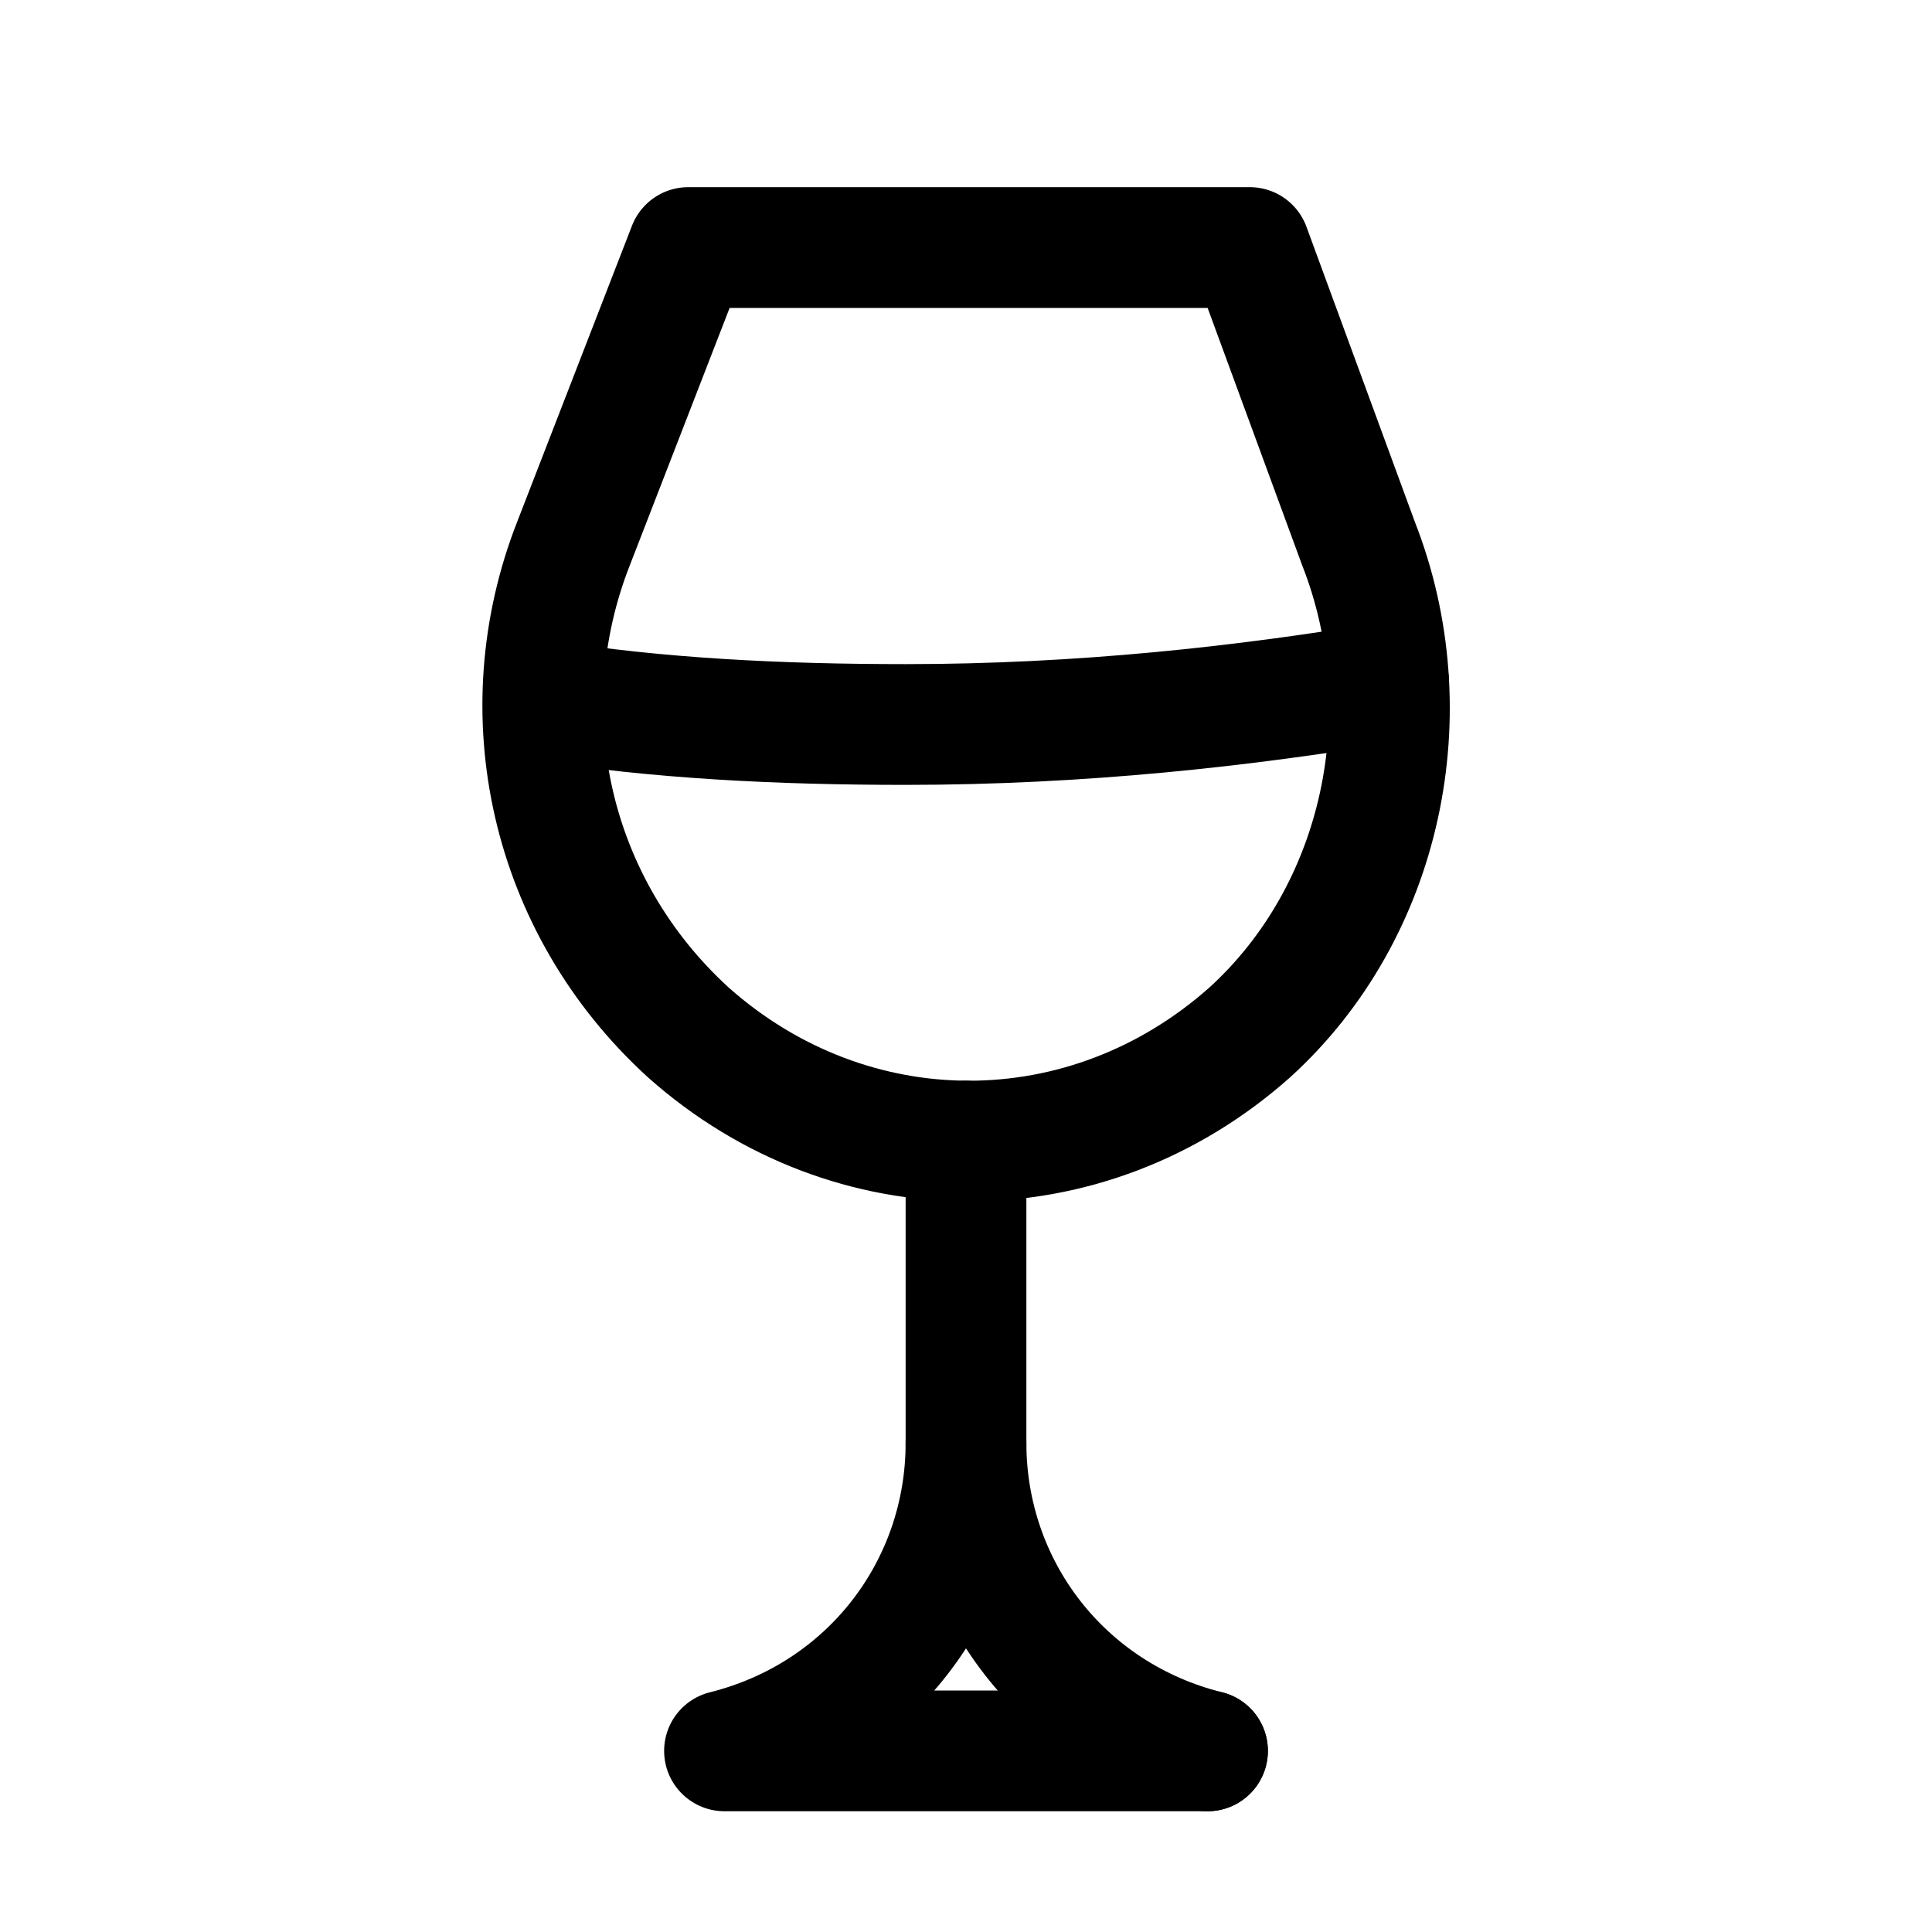
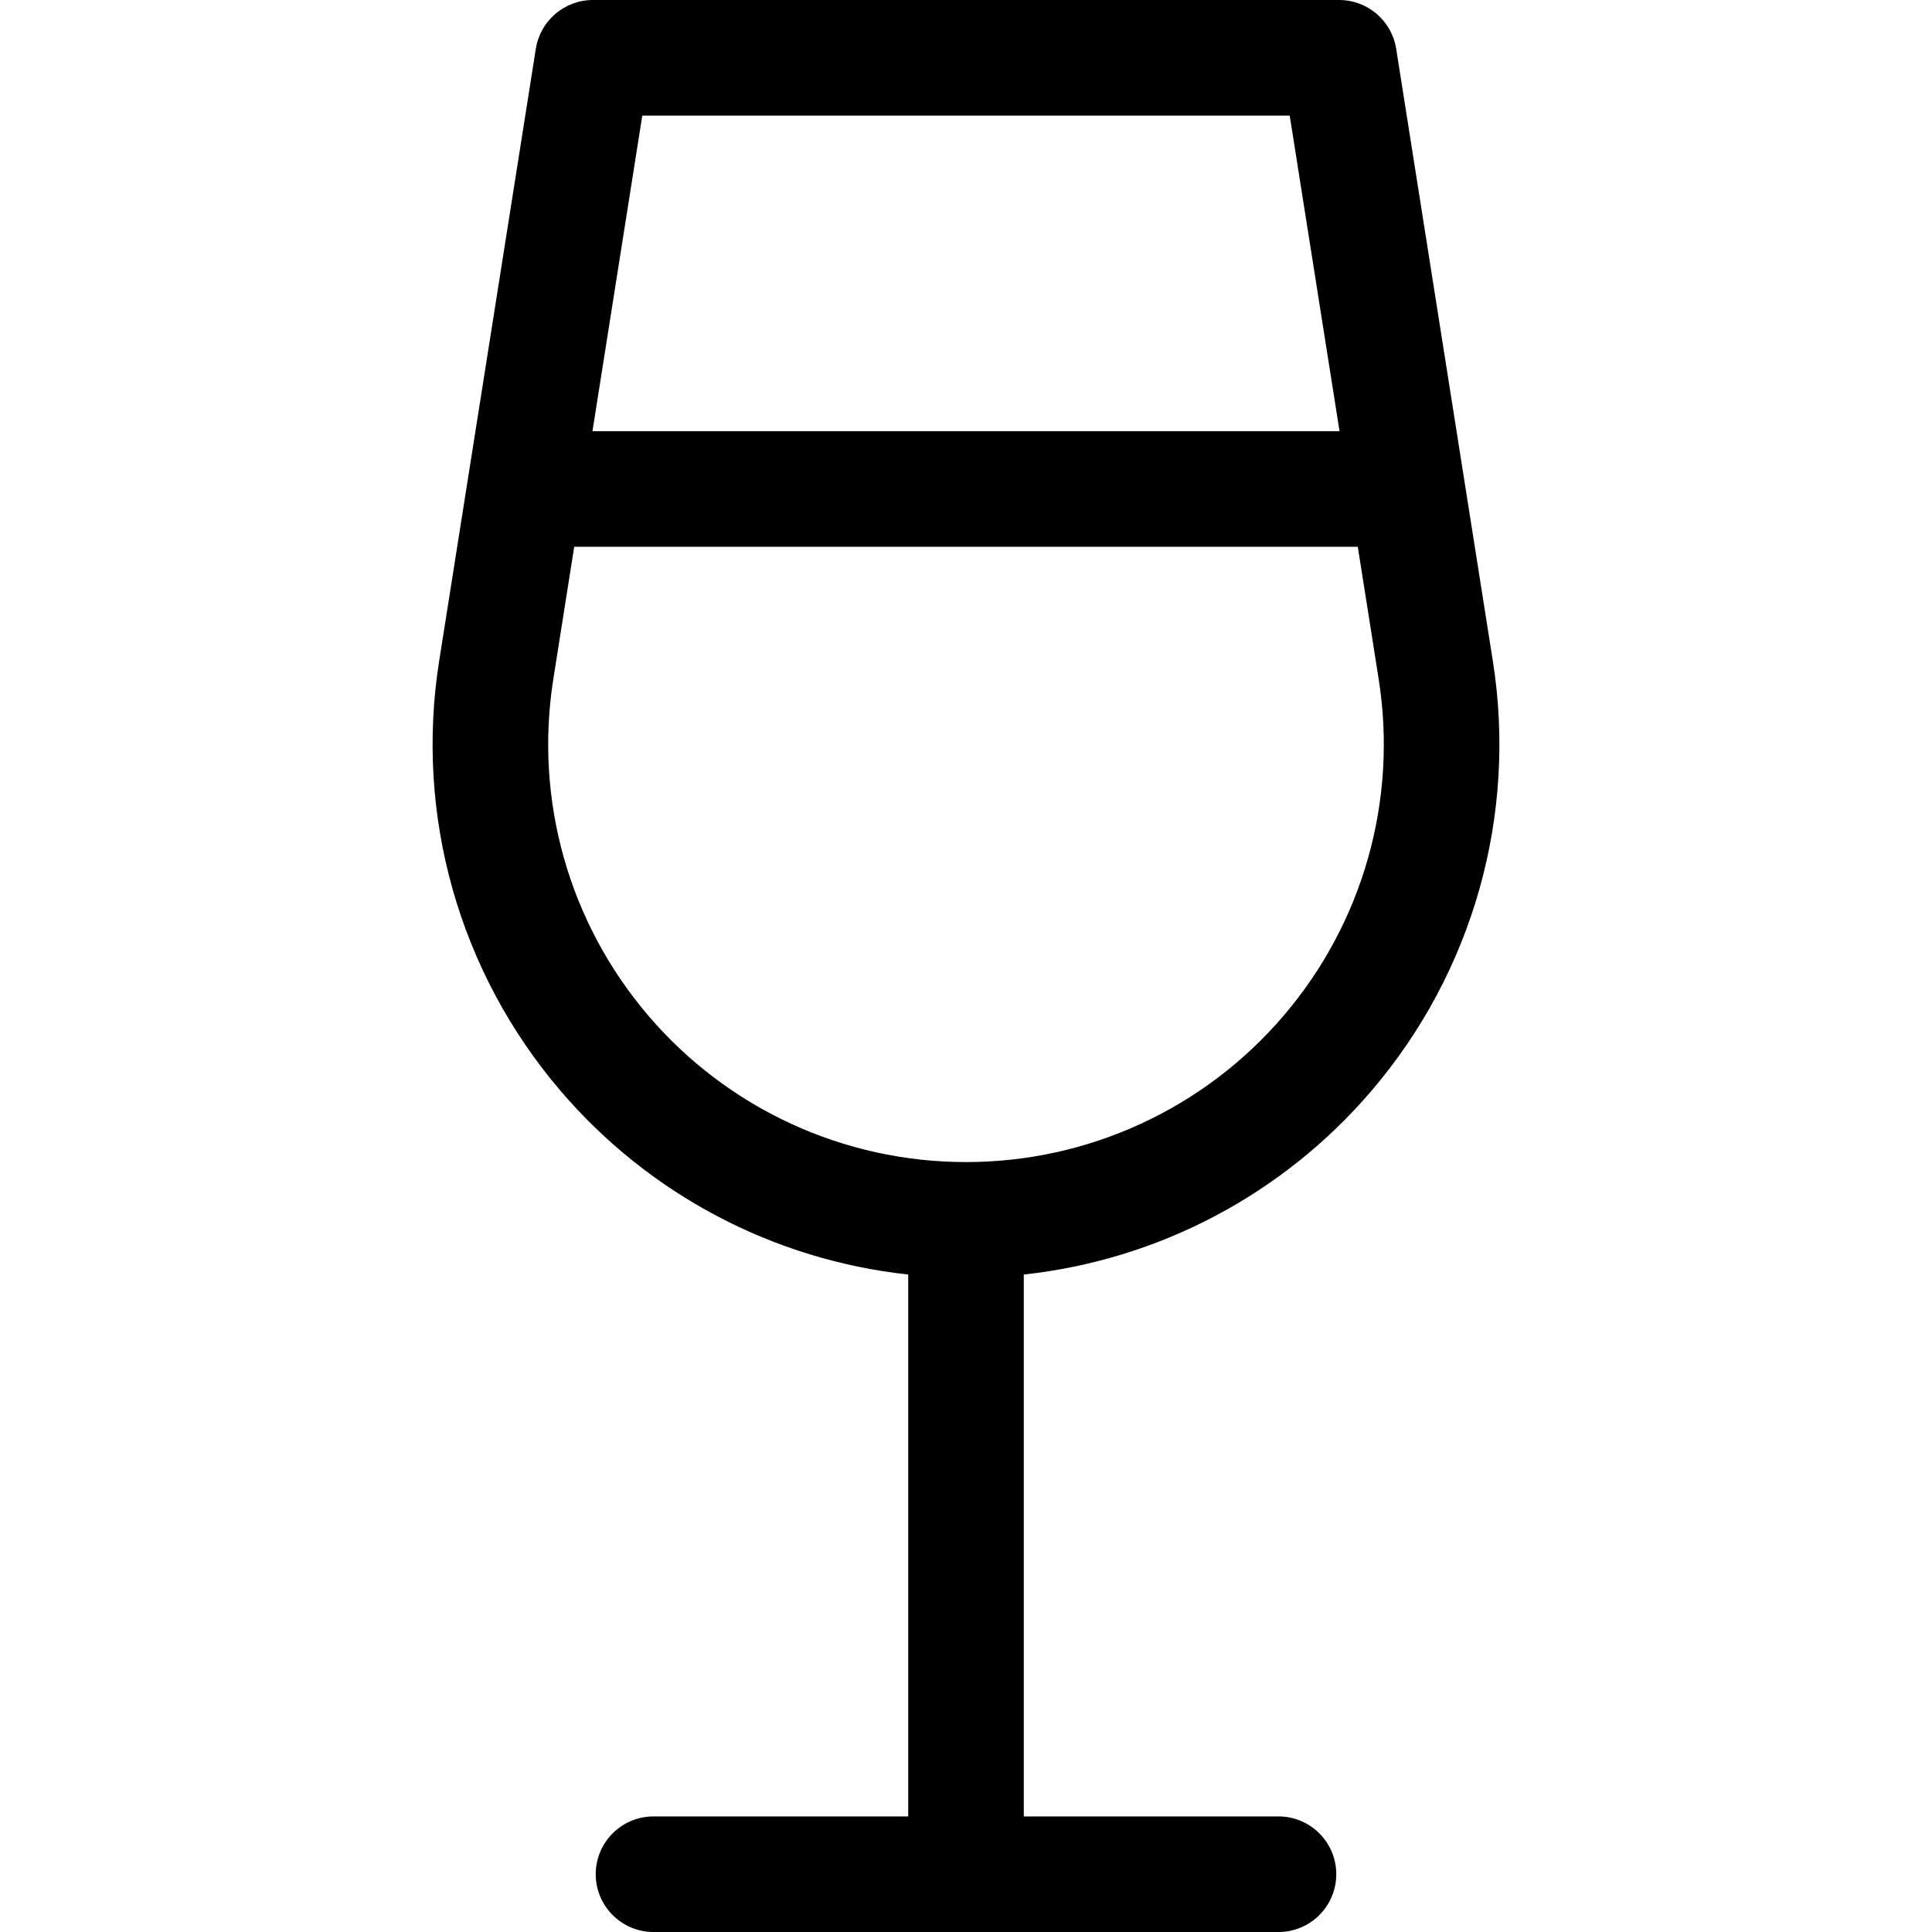
- <svg xmlns="http://www.w3.org/2000/svg" version="1.1" id="Icons" x="0px" y="0px" viewBox="0 0 32 32" style="enable-background:new 0 0 32 32;" xml:space="preserve">
-   <style type="text/css">
- 	.st0{fill:none;stroke:#000000;stroke-width:2;stroke-linecap:round;stroke-linejoin:round;stroke-miterlimit:10;}
- </style>
-   <path class="st0" d="M11.4,4.1h9.3L22.5,9c1.1,2.8,0.4,6.1-1.8,8.1l0,0c-2.7,2.4-6.6,2.4-9.3,0l0,0C9.1,15,8.4,11.8,9.5,9L11.4,4.1z  " />
-   <path class="st0" d="M16,23.9c0,2.4-1.6,4.5-4,5.1l0,0l8,0" />
-   <path class="st0" d="M16,18.9V22v1.9c0,2.4,1.6,4.5,4,5.1l0,0" />
-   <path class="st0" d="M23,11.3c-2.4,0.4-5.1,0.7-8,0.7c-2.1,0-4.1-0.1-6-0.4" />
+ <svg xmlns="http://www.w3.org/2000/svg" version="1.1" id="Capa_1" x="0px" y="0px" viewBox="0 0 511.999 511.999" style="enable-background:new 0 0 511.999 511.999;" xml:space="preserve">
+   <g>
+     <g>
+       <path d="M395.622,175.196L370.001,12.928C368.826,5.483,362.409,0,354.873,0H157.126c-7.536,0-13.954,5.483-15.128,12.928    l-25.621,162.269c-6.456,40.893,5.266,82.397,32.16,113.872c23.551,27.561,56.515,44.829,92.147,48.696v143.603h-67.492    c-8.459,0-15.316,6.857-15.316,15.316s6.857,15.316,15.316,15.316h165.616c8.459,0,15.316-6.858,15.316-15.316    s-6.857-15.316-15.316-15.316h-67.493V337.764c35.631-3.868,68.596-21.134,92.147-48.696    C390.357,257.594,402.078,216.089,395.622,175.196z M170.213,30.632h171.572l13.207,83.645H157.007L170.213,30.632z     M340.174,269.169c-21.067,24.654-51.747,38.793-84.174,38.793s-63.108-14.14-84.175-38.793    c-21.067-24.654-30.248-57.164-25.191-89.196l5.536-35.064h207.658l5.536,35.064C370.422,212.005,361.24,244.516,340.174,269.169z    " />
+     </g>
+   </g>
+   <g>
+ </g>
+   <g>
+ </g>
+   <g>
+ </g>
+   <g>
+ </g>
+   <g>
+ </g>
+   <g>
+ </g>
+   <g>
+ </g>
+   <g>
+ </g>
+   <g>
+ </g>
+   <g>
+ </g>
+   <g>
+ </g>
+   <g>
+ </g>
+   <g>
+ </g>
+   <g>
+ </g>
+   <g>
+ </g>
</svg>
